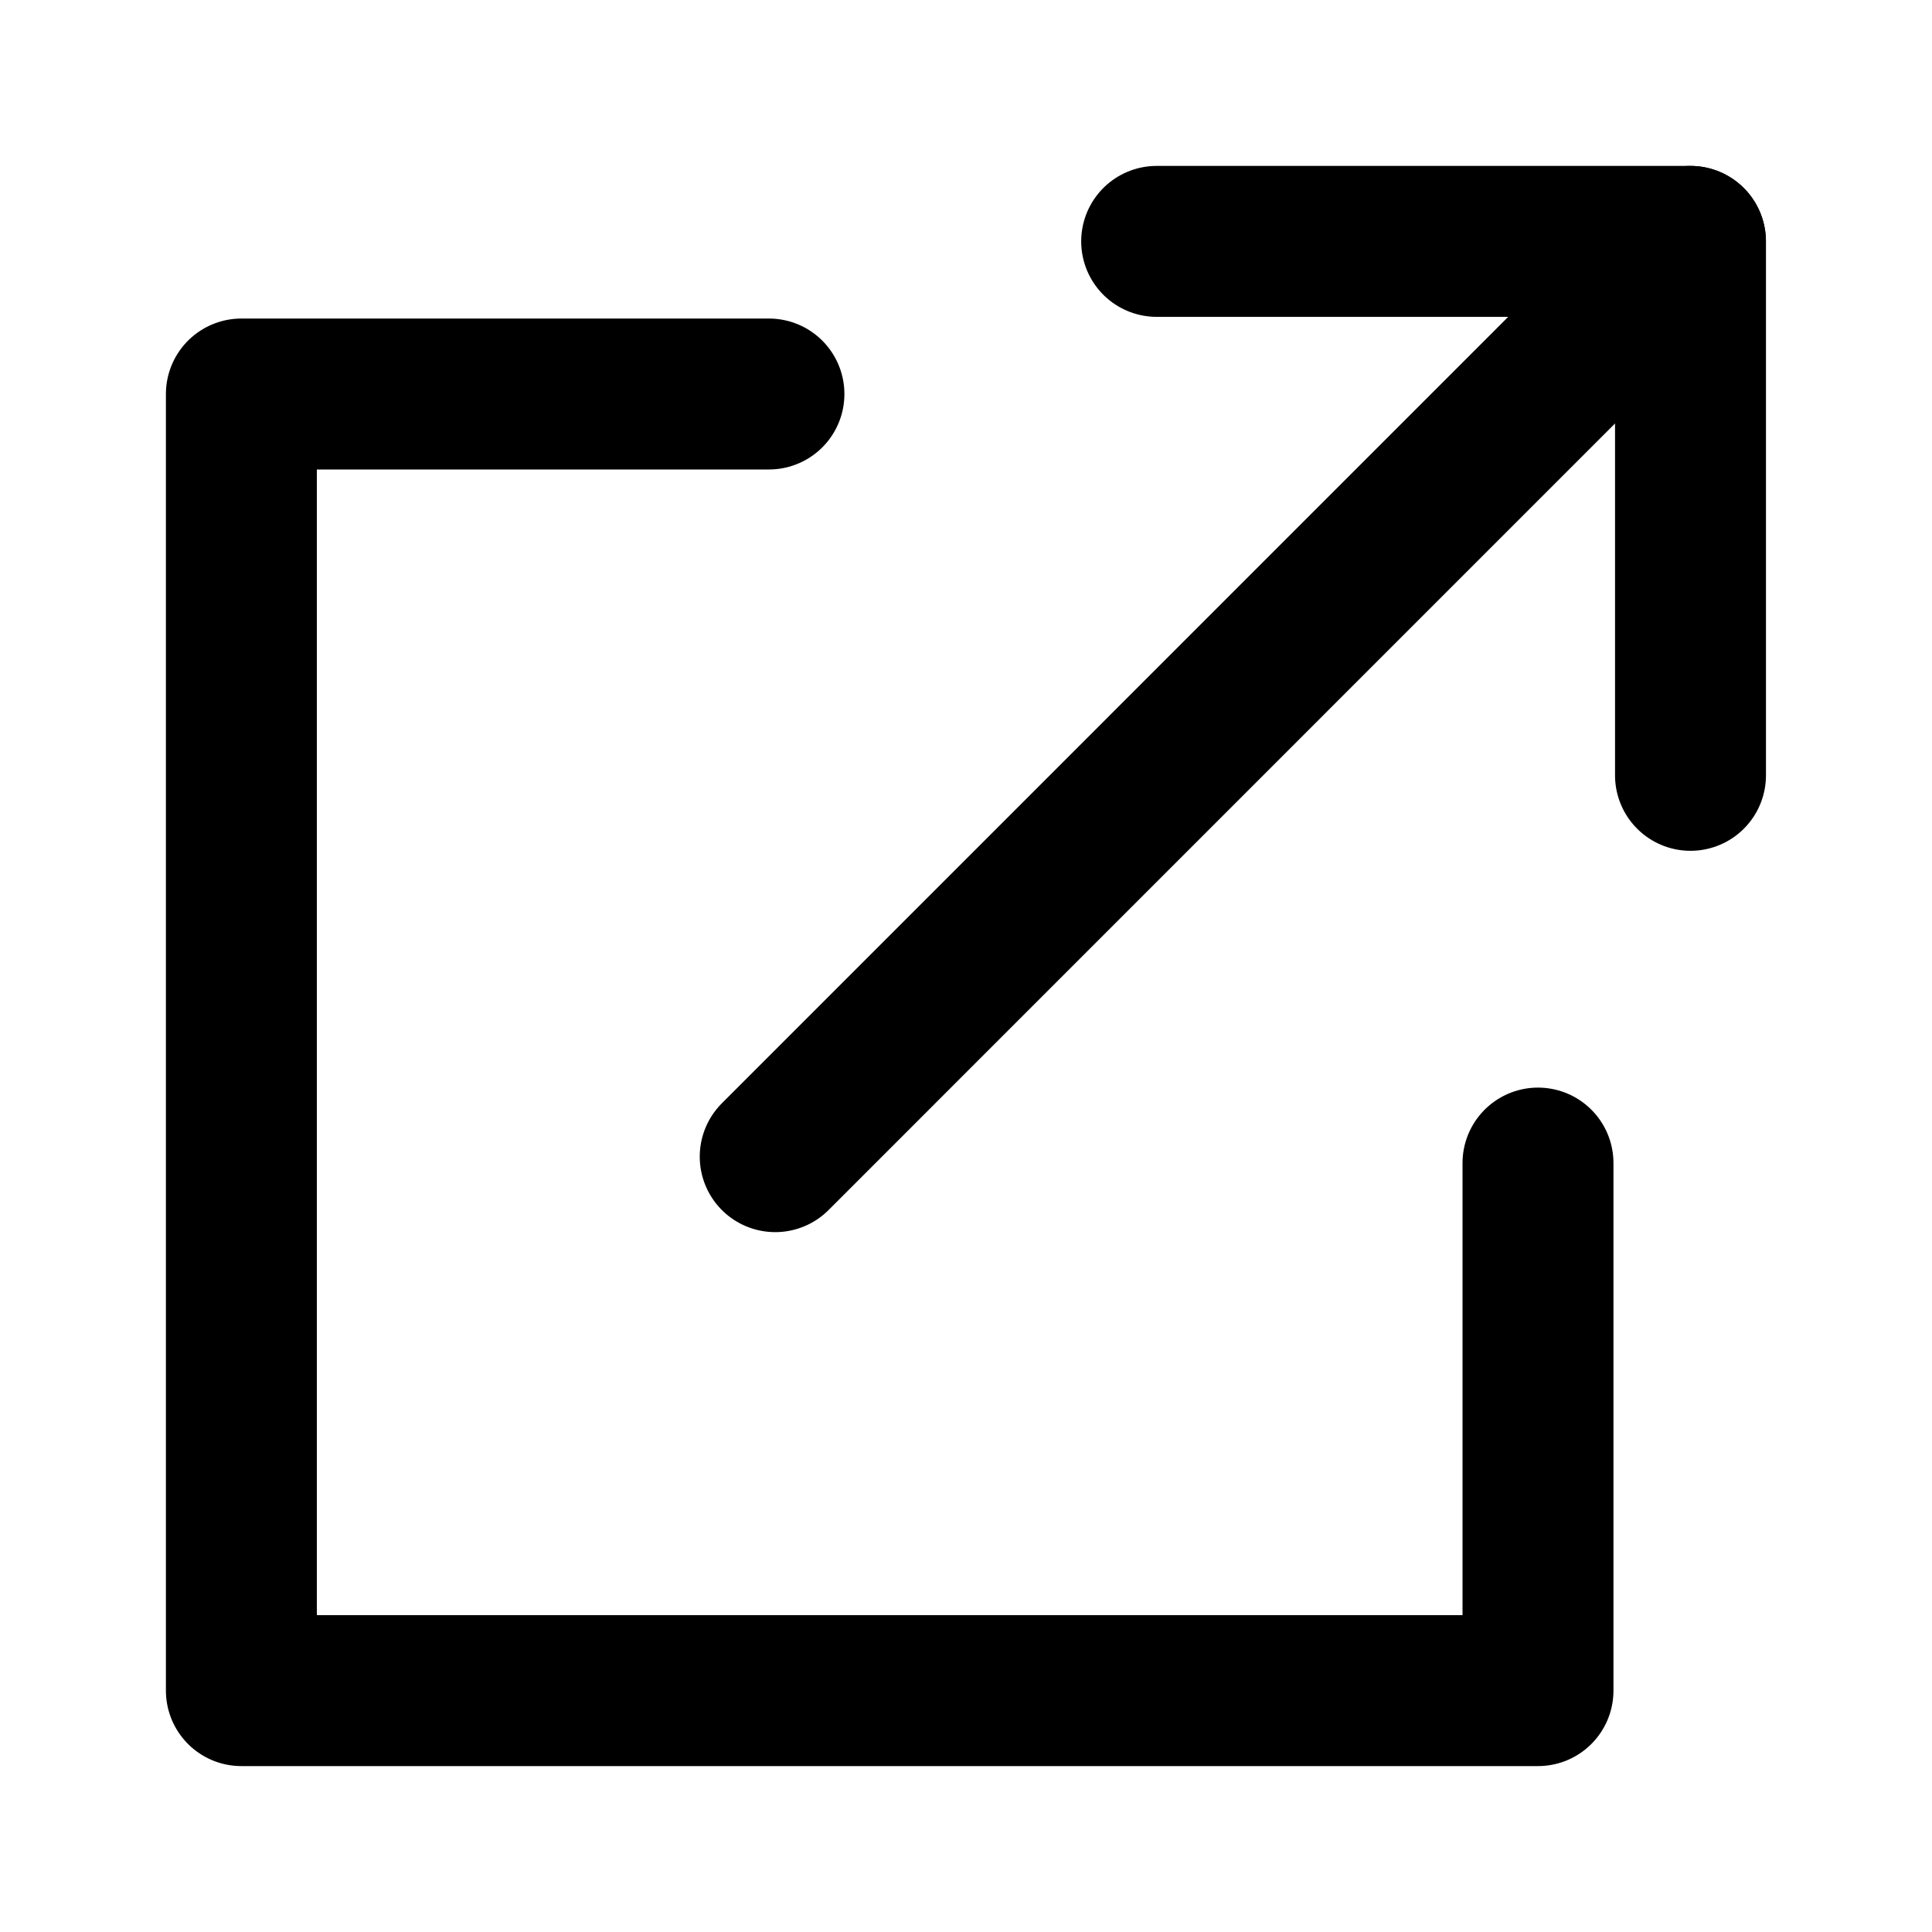
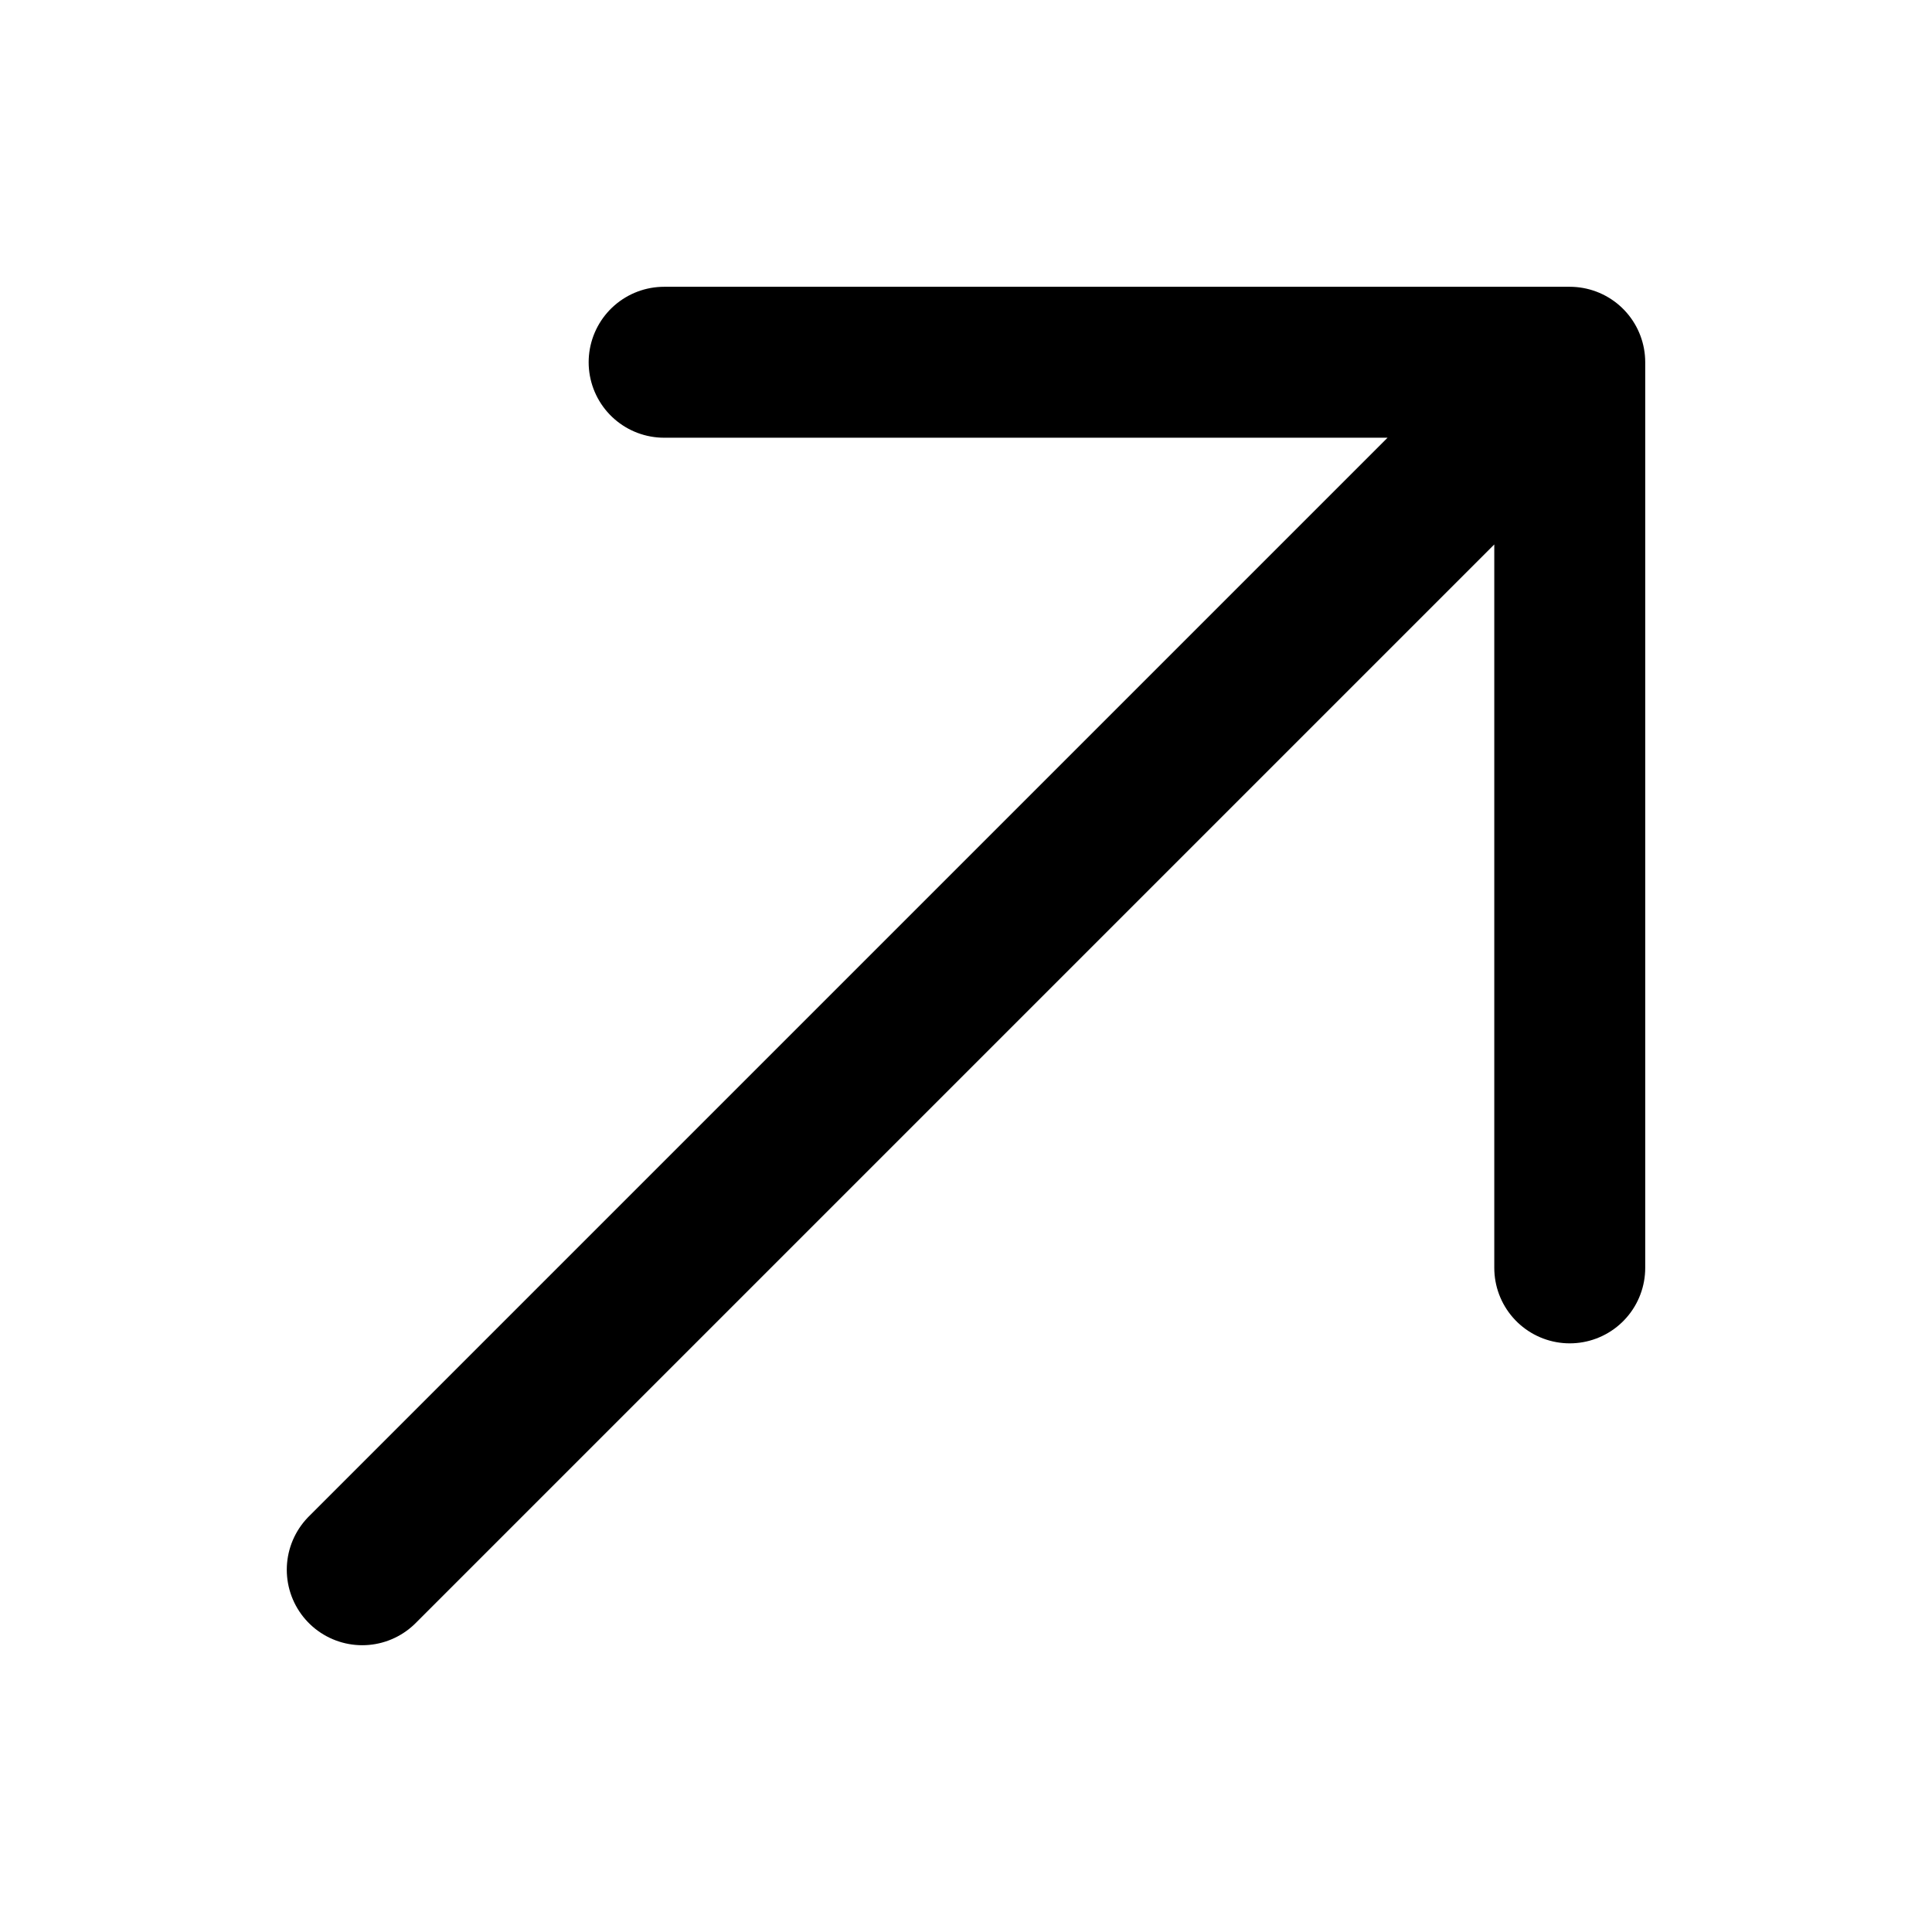
- <svg xmlns="http://www.w3.org/2000/svg" width="16" height="16" fill="none" viewBox="0 0 16 16">
-   <path d="M6.42 9.579L13.999 1.999" stroke="currentColor" stroke-width="1.25" stroke-miterlimit="10" stroke-linecap="round" stroke-linejoin="round" />
-   <path d="M14 6.421V1.999H9.579" stroke="currentColor" stroke-width="1.25" stroke-miterlimit="10" stroke-linecap="round" stroke-linejoin="round" />
-   <path d="M12.737 9.632V14.001H1.999V3.263H6.368" stroke="currentColor" stroke-width="1.25" stroke-miterlimit="10" stroke-linecap="round" stroke-linejoin="round" />
+ <svg xmlns="http://www.w3.org/2000/svg" width="16" height="16" viewBox="0 0 16 16" fill="none">
+   <path d="M3 13L13 3M13 3L5.5 3M13 3V10.5" stroke="currentColor" stroke-width="1.25" stroke-linecap="round" stroke-linejoin="round" />
</svg>
